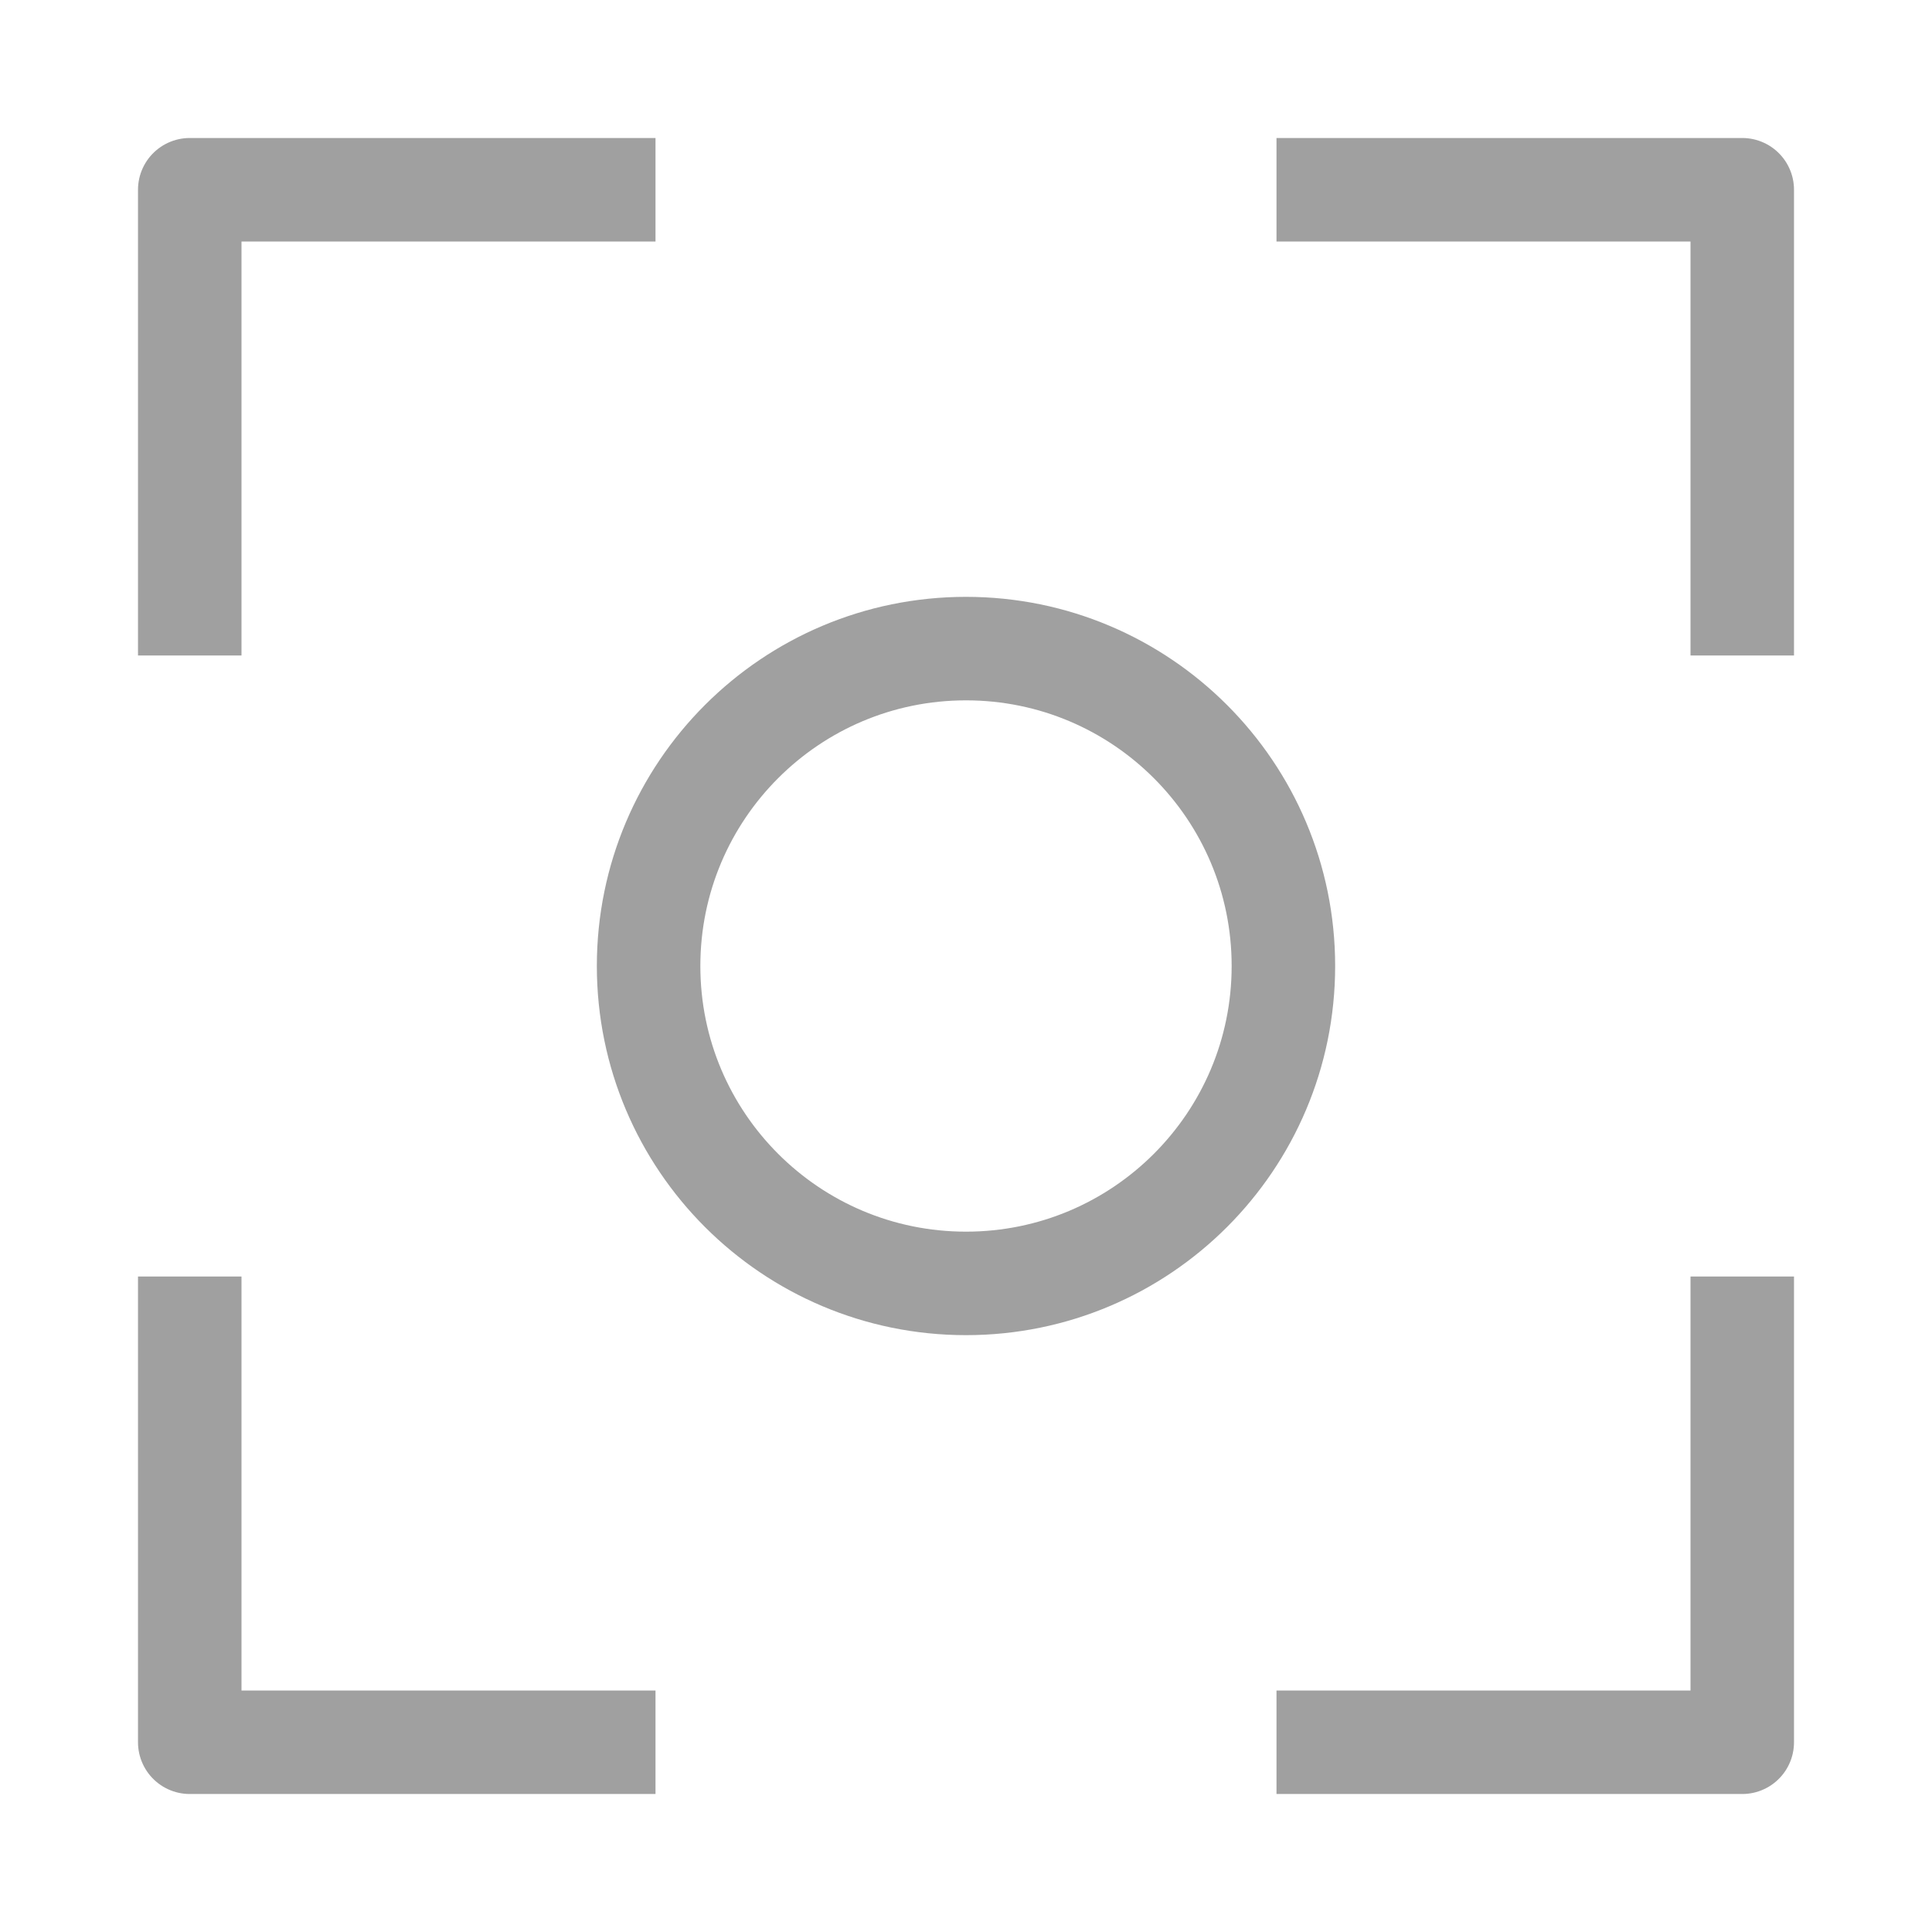
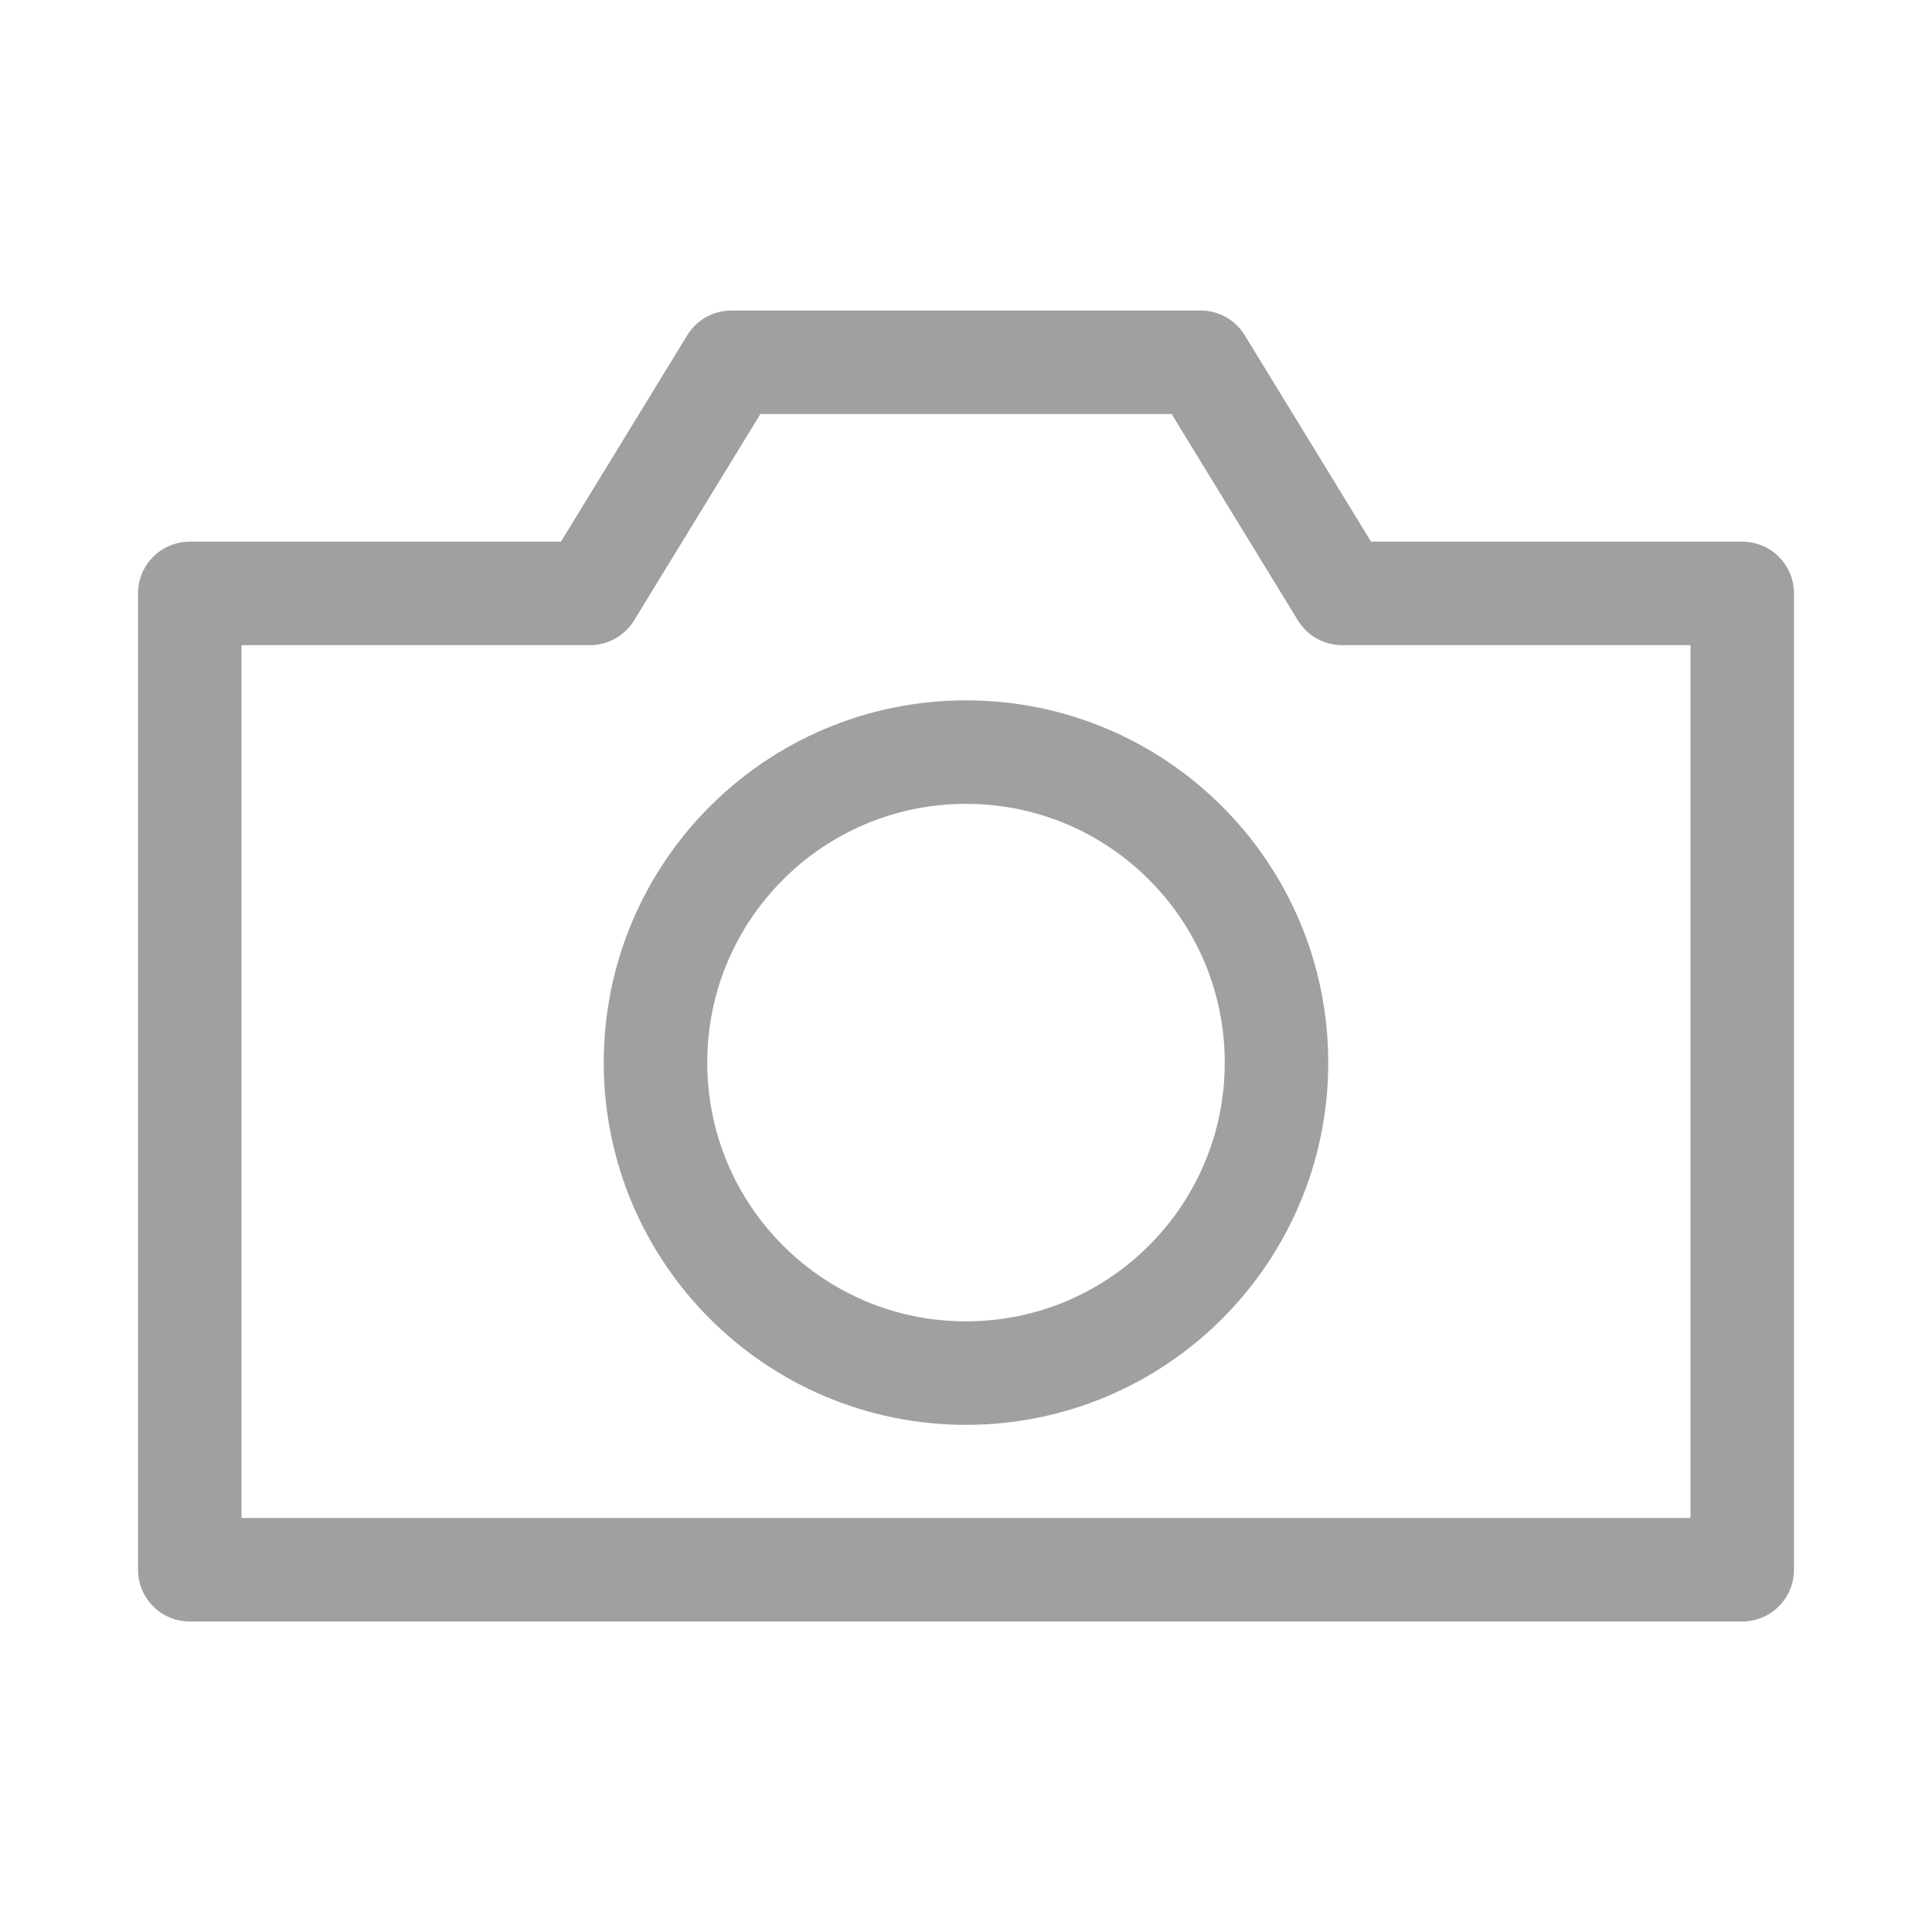
<svg xmlns="http://www.w3.org/2000/svg" width="28" height="28" viewBox="0 0 28 28" fill="none">
-   <path d="M2.75 9.5V2.75H9.5M18.5 2.75H25.25V9.5M25.25 18.5V25.25H18.5M9.5 25.25H2.75V18.5" stroke="#969696" stroke-opacity="0.9" stroke-width="1.5" stroke-linejoin="round" />
-   <circle cx="14" cy="14" r="4.6" stroke="#969696" stroke-opacity="0.9" stroke-width="1.5" />
+   <path d="M2.75 8.6H8.55L10.6 5.25H17.4L19.45 8.6H25.25V22.75H2.75V8.6Z" stroke="#969696" stroke-opacity="0.9" stroke-width="1.5" stroke-linejoin="round" />
+   <circle cx="14" cy="15.4" r="4.5" stroke="#969696" stroke-opacity="0.9" stroke-width="1.5" />
</svg>
